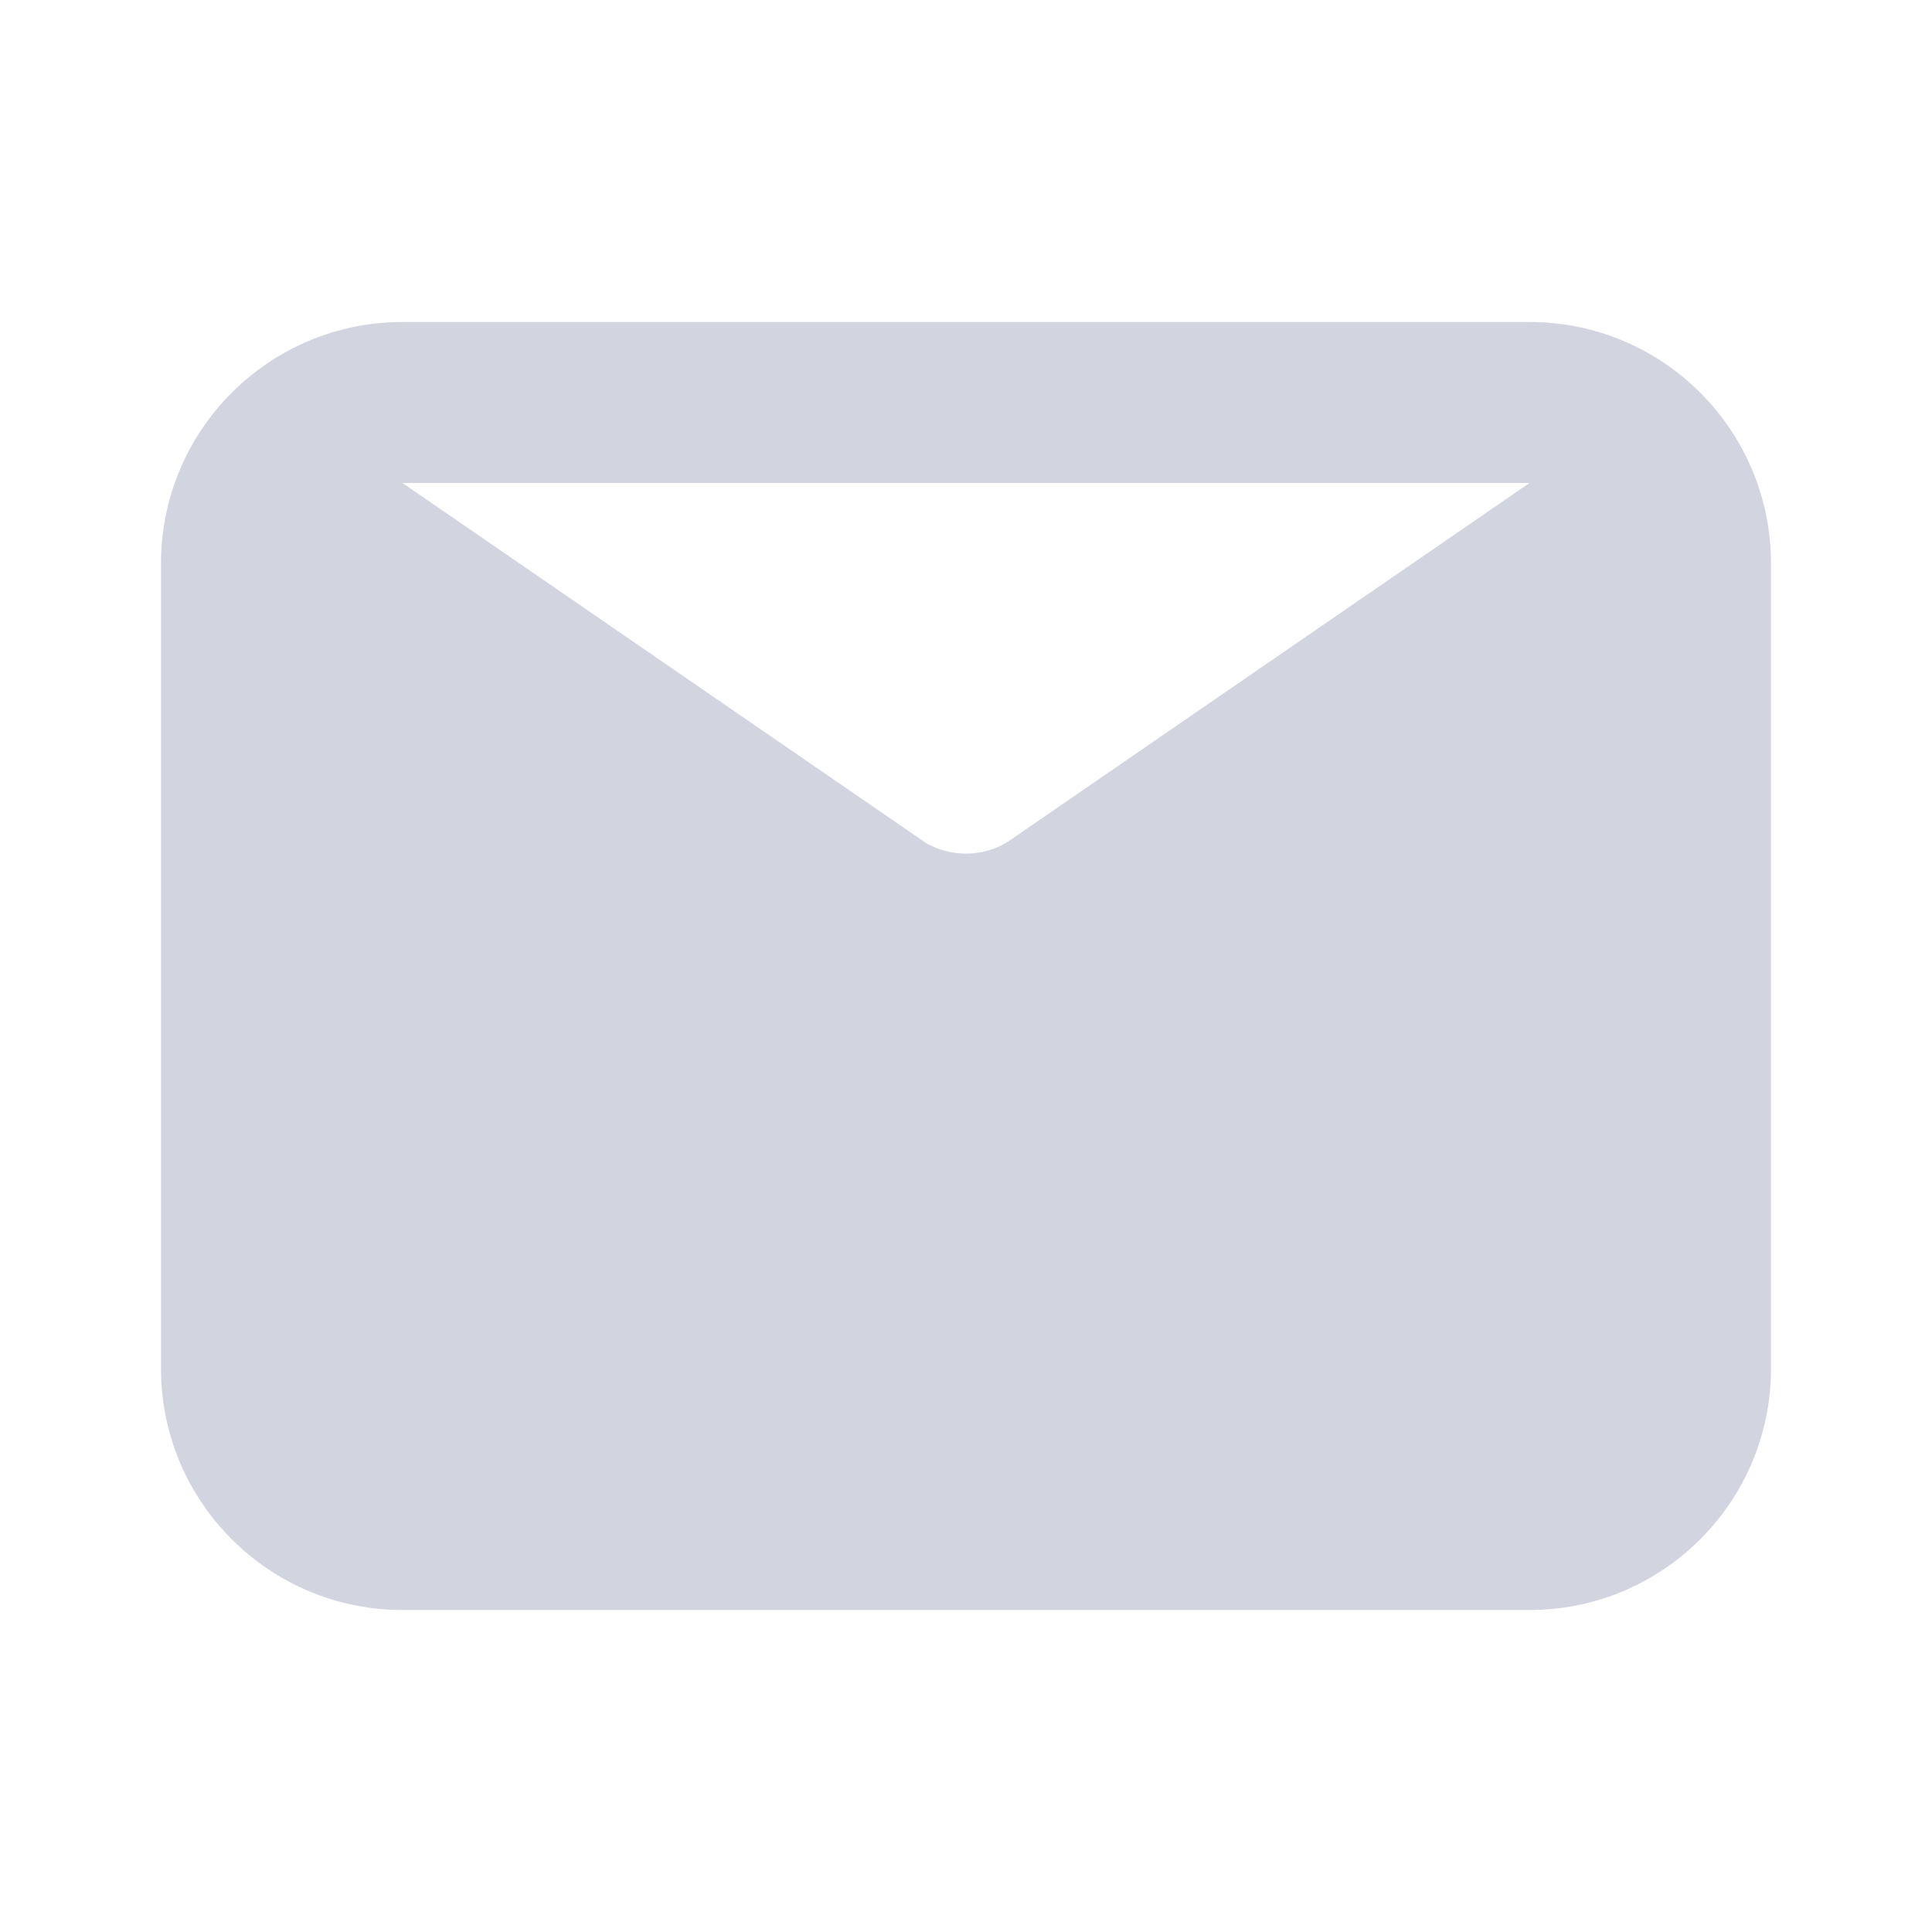
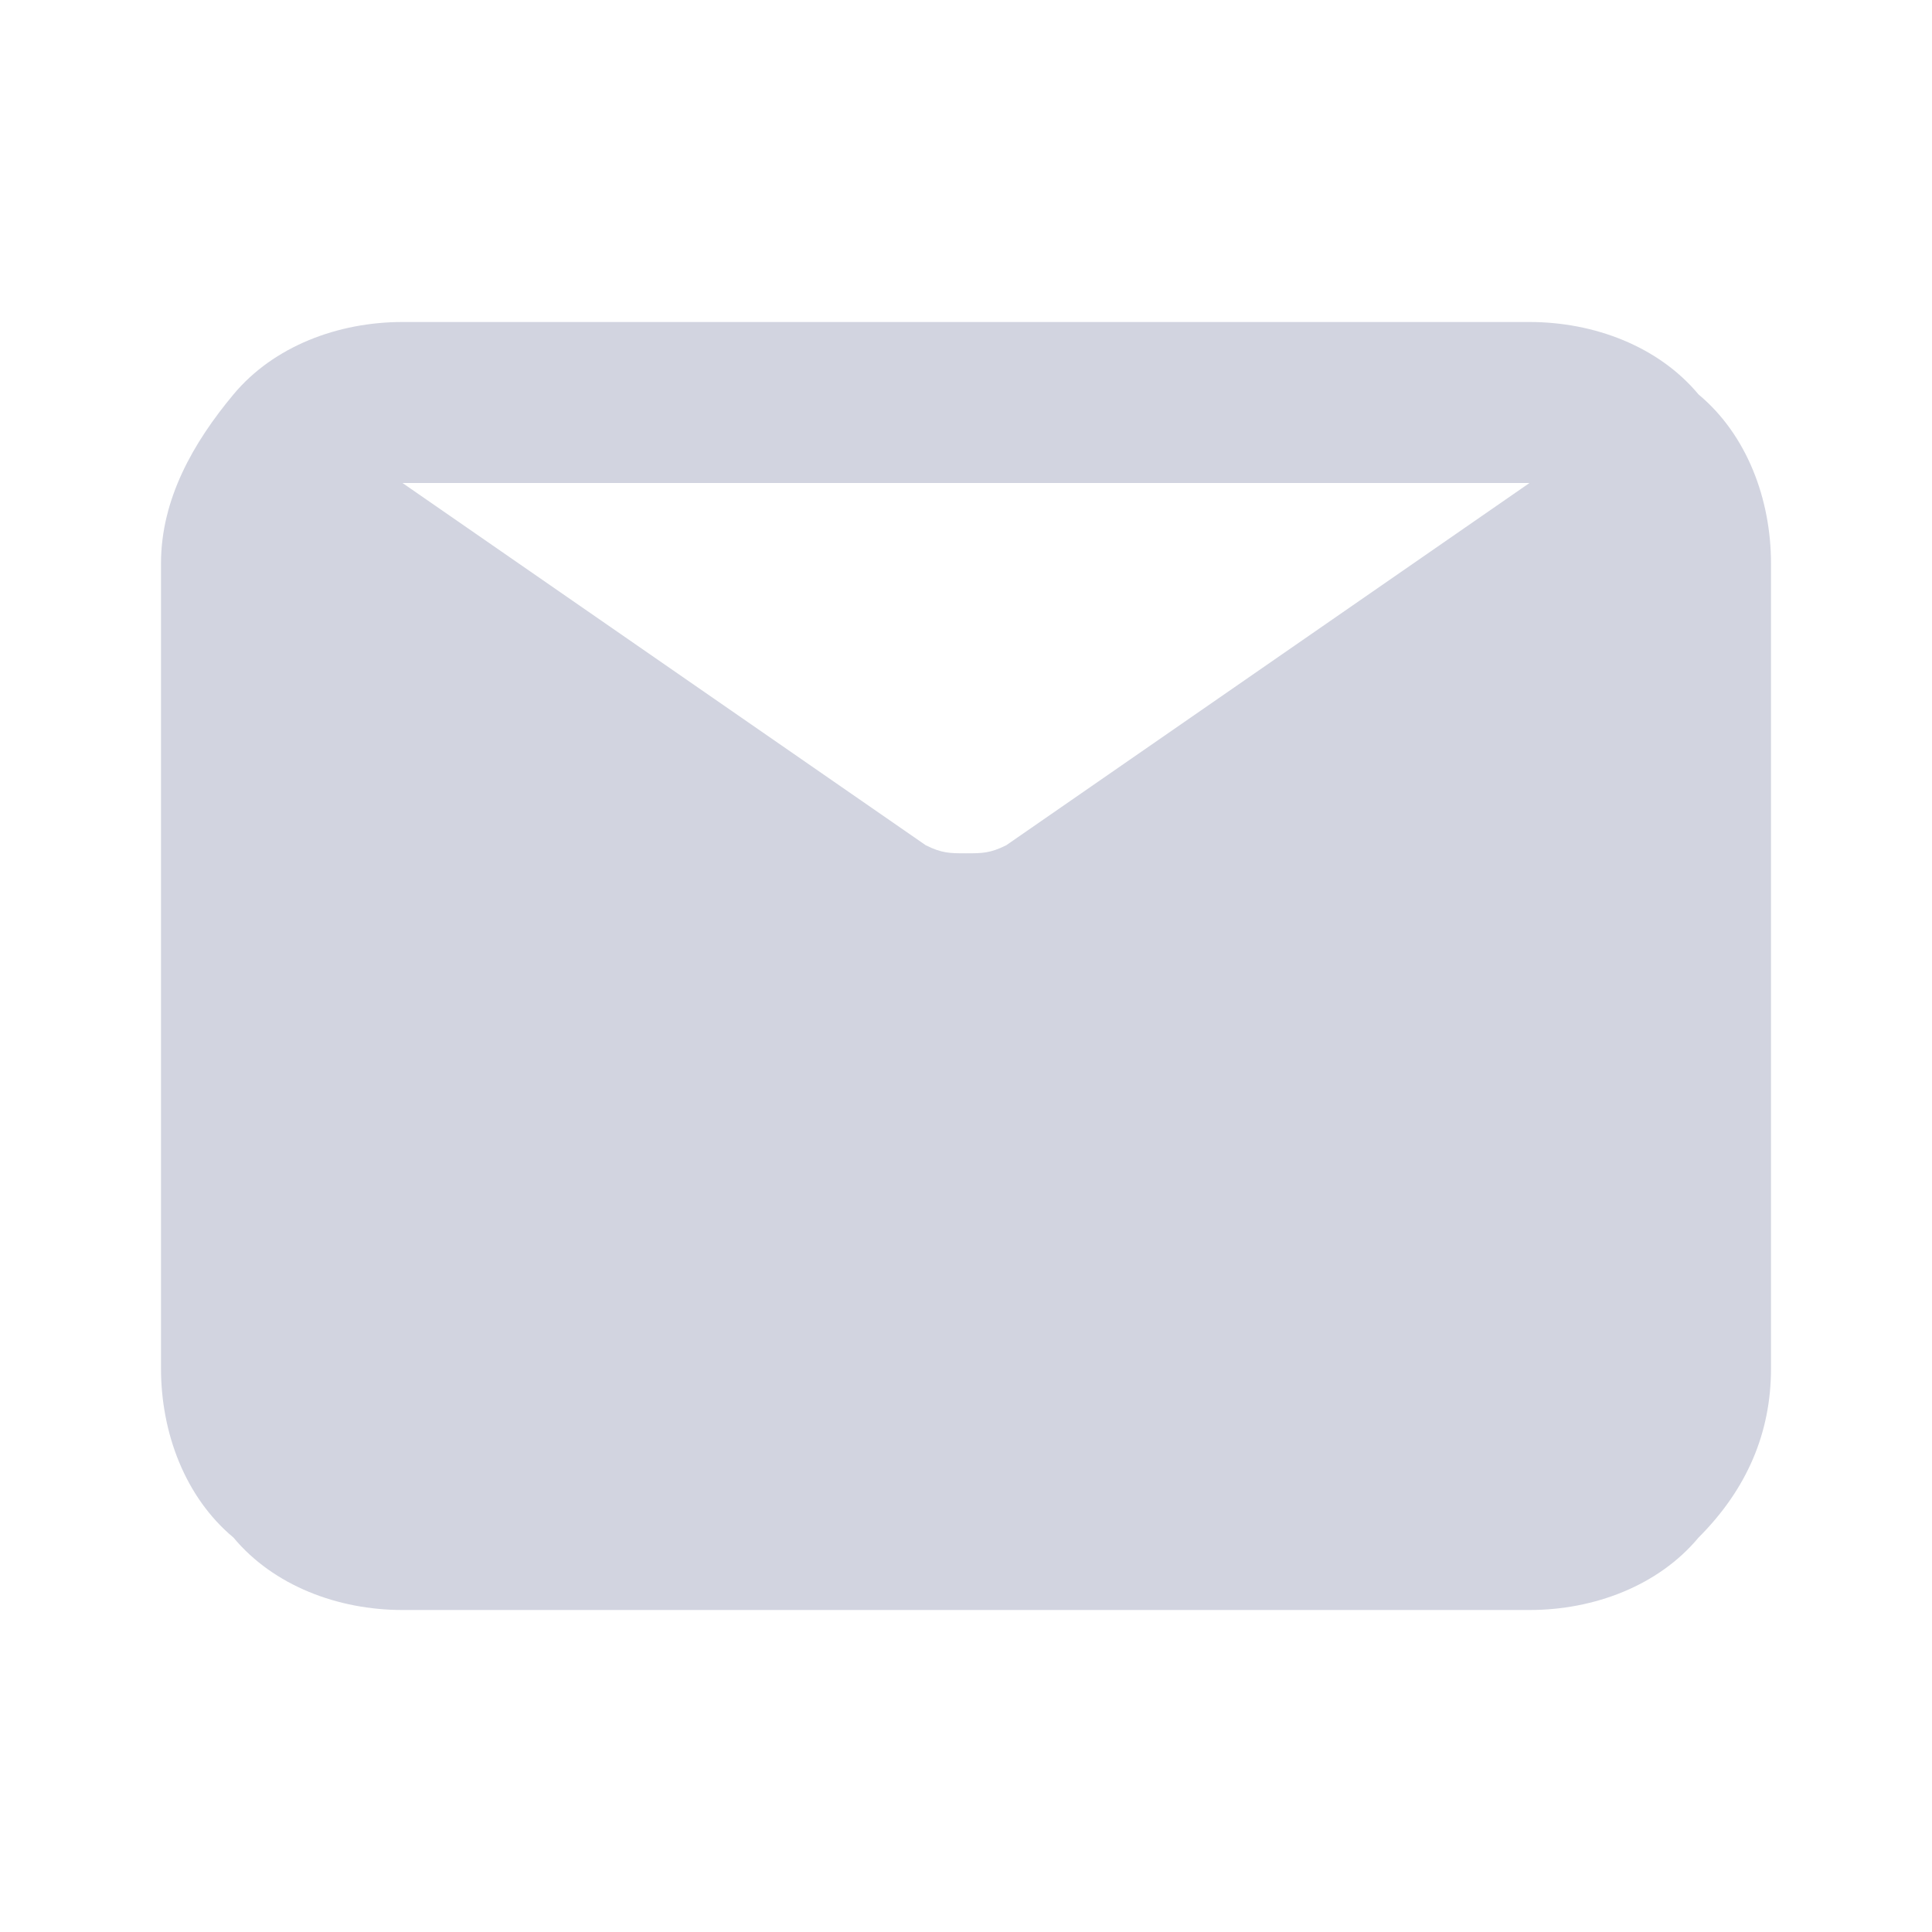
- <svg xmlns="http://www.w3.org/2000/svg" width="24" height="24" fill="none">
-   <path d="M19 4H5a3 3 0 00-3 3v10a3 3 0 003 3h14a3 3 0 003-3V7a3 3 0 00-3-3zm0 2l-6.5 4.47a1 1 0 01-1 0L5 6h14z" fill="#8F95B3" fill-opacity=".4" />
+ <svg xmlns="http://www.w3.org/2000/svg" width="24" viewBox="0 0 24 24">
+   <path fill="#8E94B1" opacity=".4" d="M19 4H5c-.8 0-1.6.3-2.1.9S2 6.2 2 7v10c0 .8.3 1.6.9 2.1.5.6 1.3.9 2.1.9h14c.8 0 1.6-.3 2.1-.9.6-.6.9-1.3.9-2.1V7c0-.8-.3-1.6-.9-2.1-.5-.6-1.3-.9-2.1-.9zm0 2l-6.5 4.5c-.2.1-.3.1-.5.1s-.3 0-.5-.1L5 6h14z" />
</svg>
